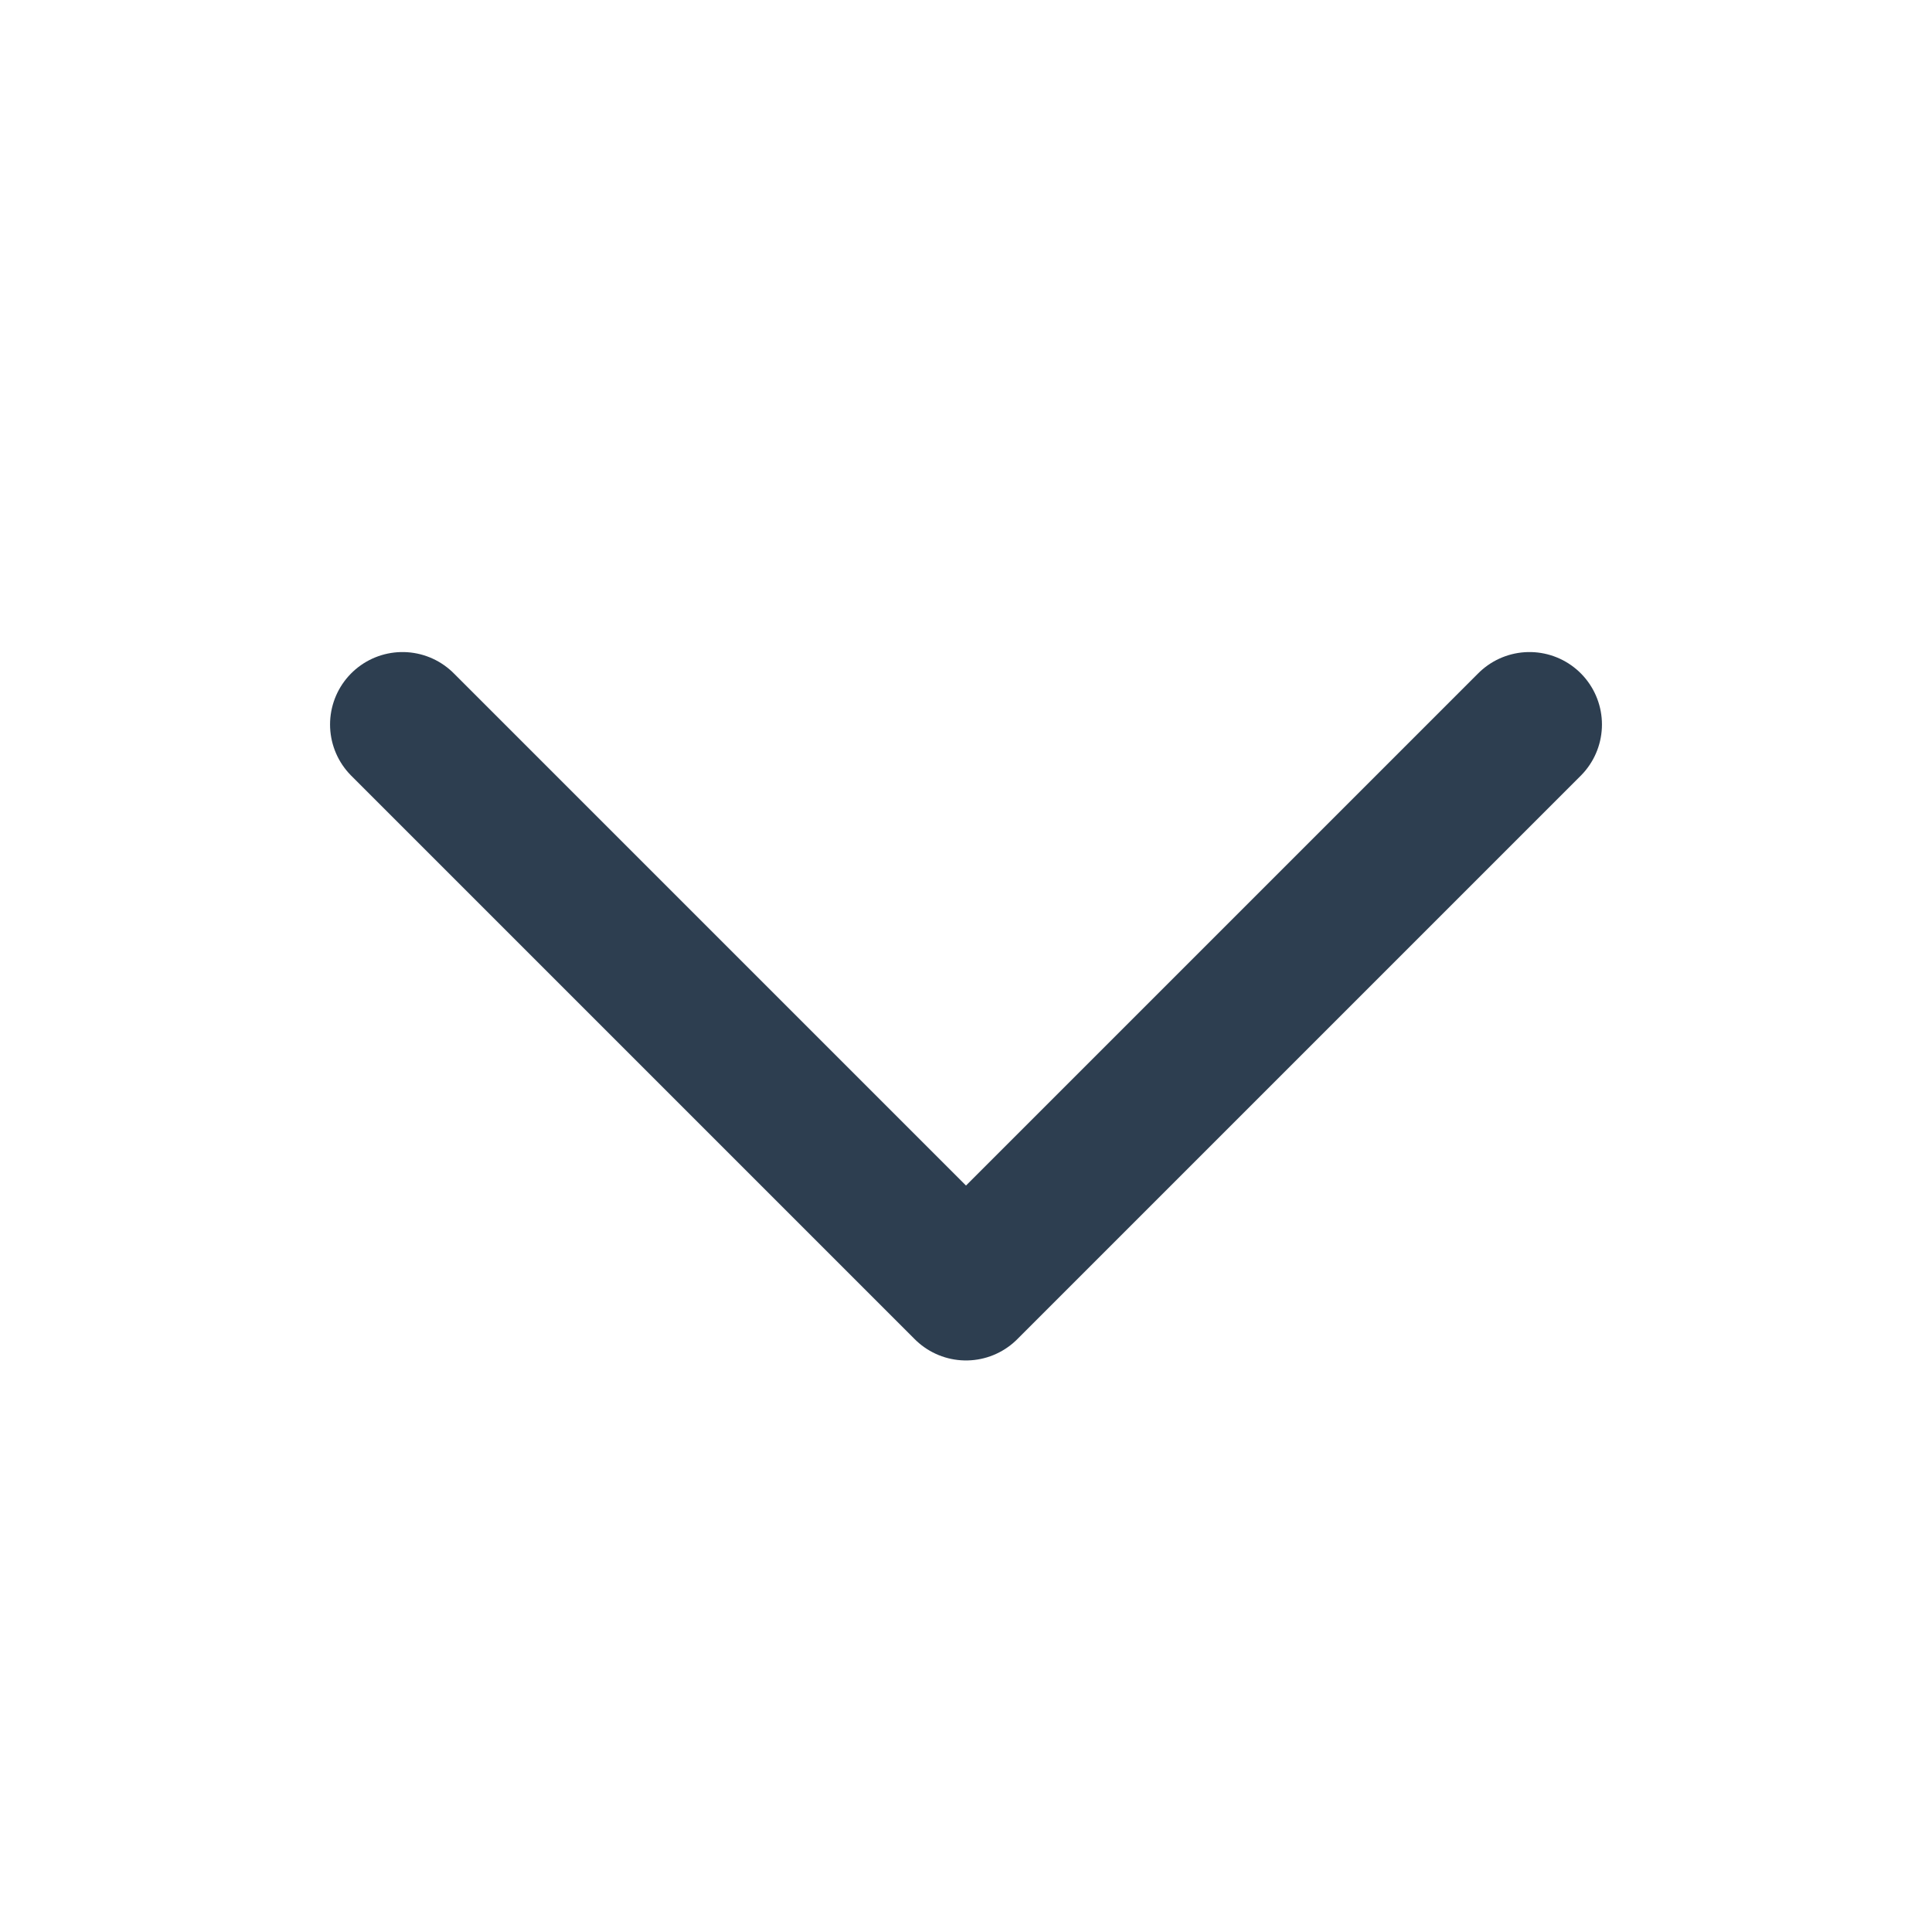
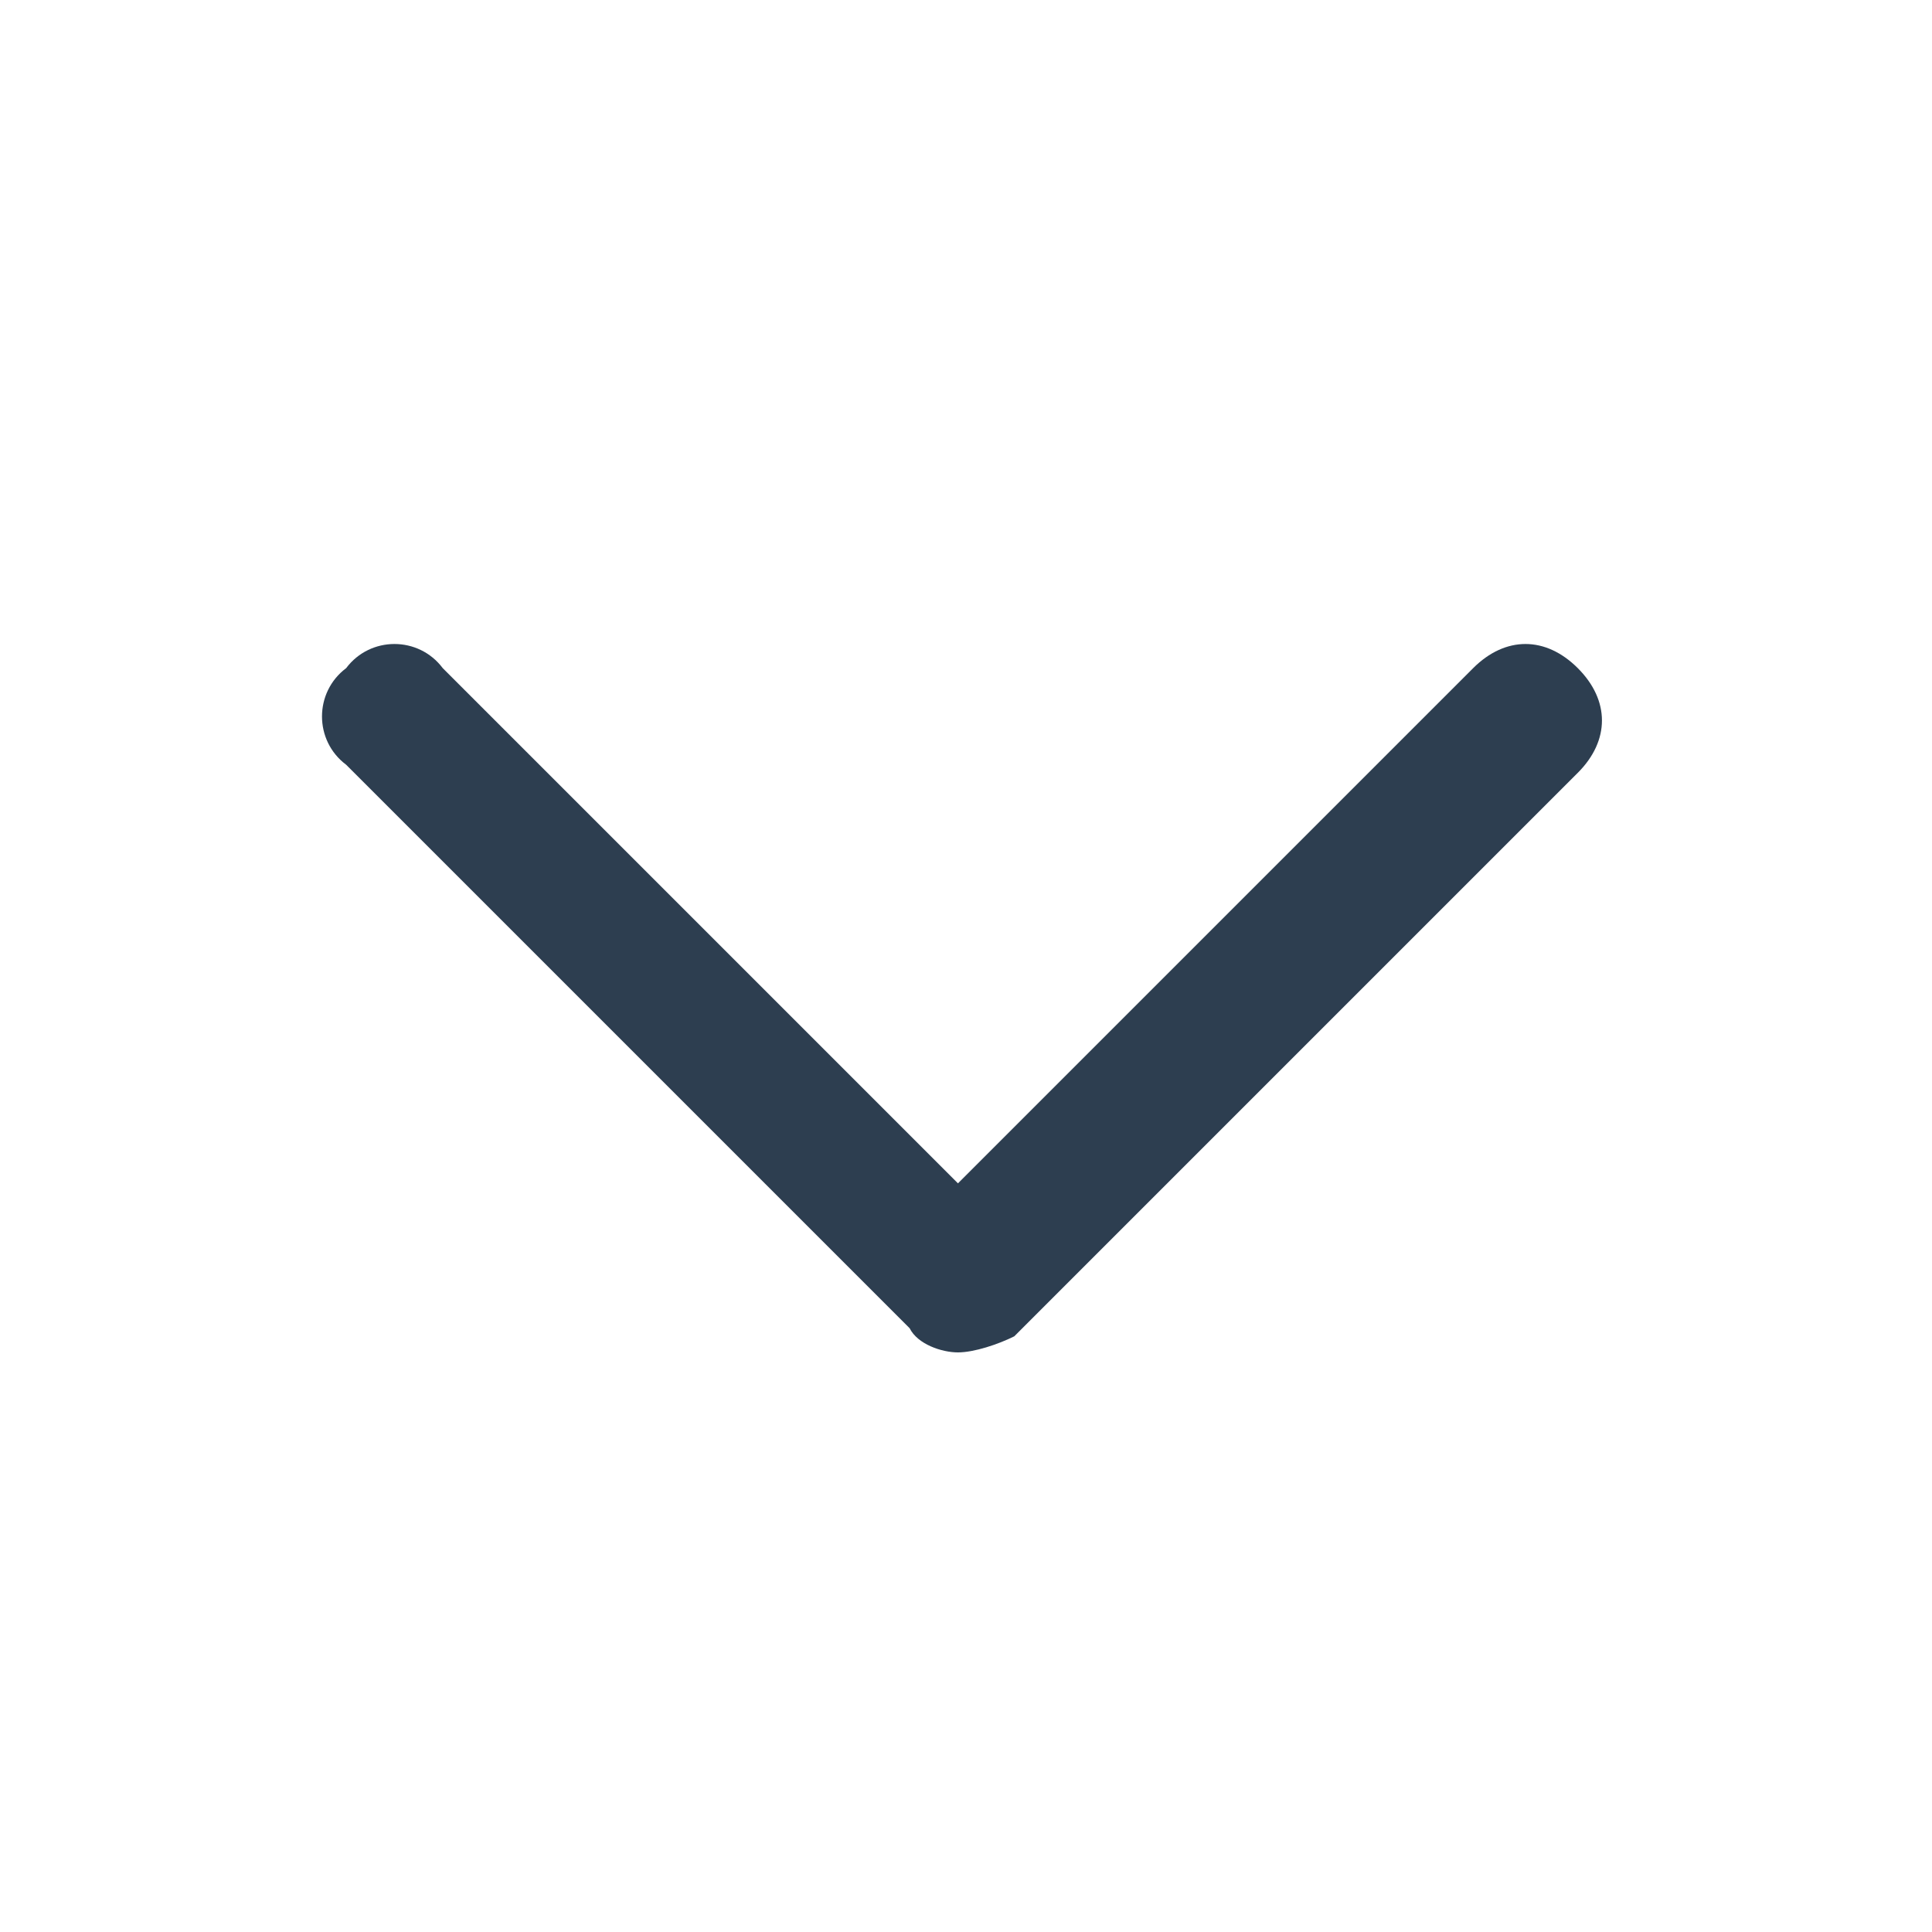
<svg xmlns="http://www.w3.org/2000/svg" width="24" height="24" viewBox="0 0 24 24" fill="none">
-   <path d="M19 9L12 16L5 9" stroke="#2D3E50" stroke-width="1.8" stroke-linecap="round" stroke-linejoin="round" />
+   <path d="M11.9 16.8C11.7 16.8 11.4 16.7 11.3 16.5L4.3 9.5C3.9 9.2 3.9 8.6 4.3 8.3C4.6 7.9 5.2 7.9 5.5 8.3L11.9 14.7L18.3 8.3C18.7 7.9 19.2 7.9 19.6 8.3C20 8.7 20 9.2 19.6 9.6L12.6 16.6C12.4 16.7 12.1 16.8 11.9 16.8Z" fill="#2D3E50" />
</svg>
